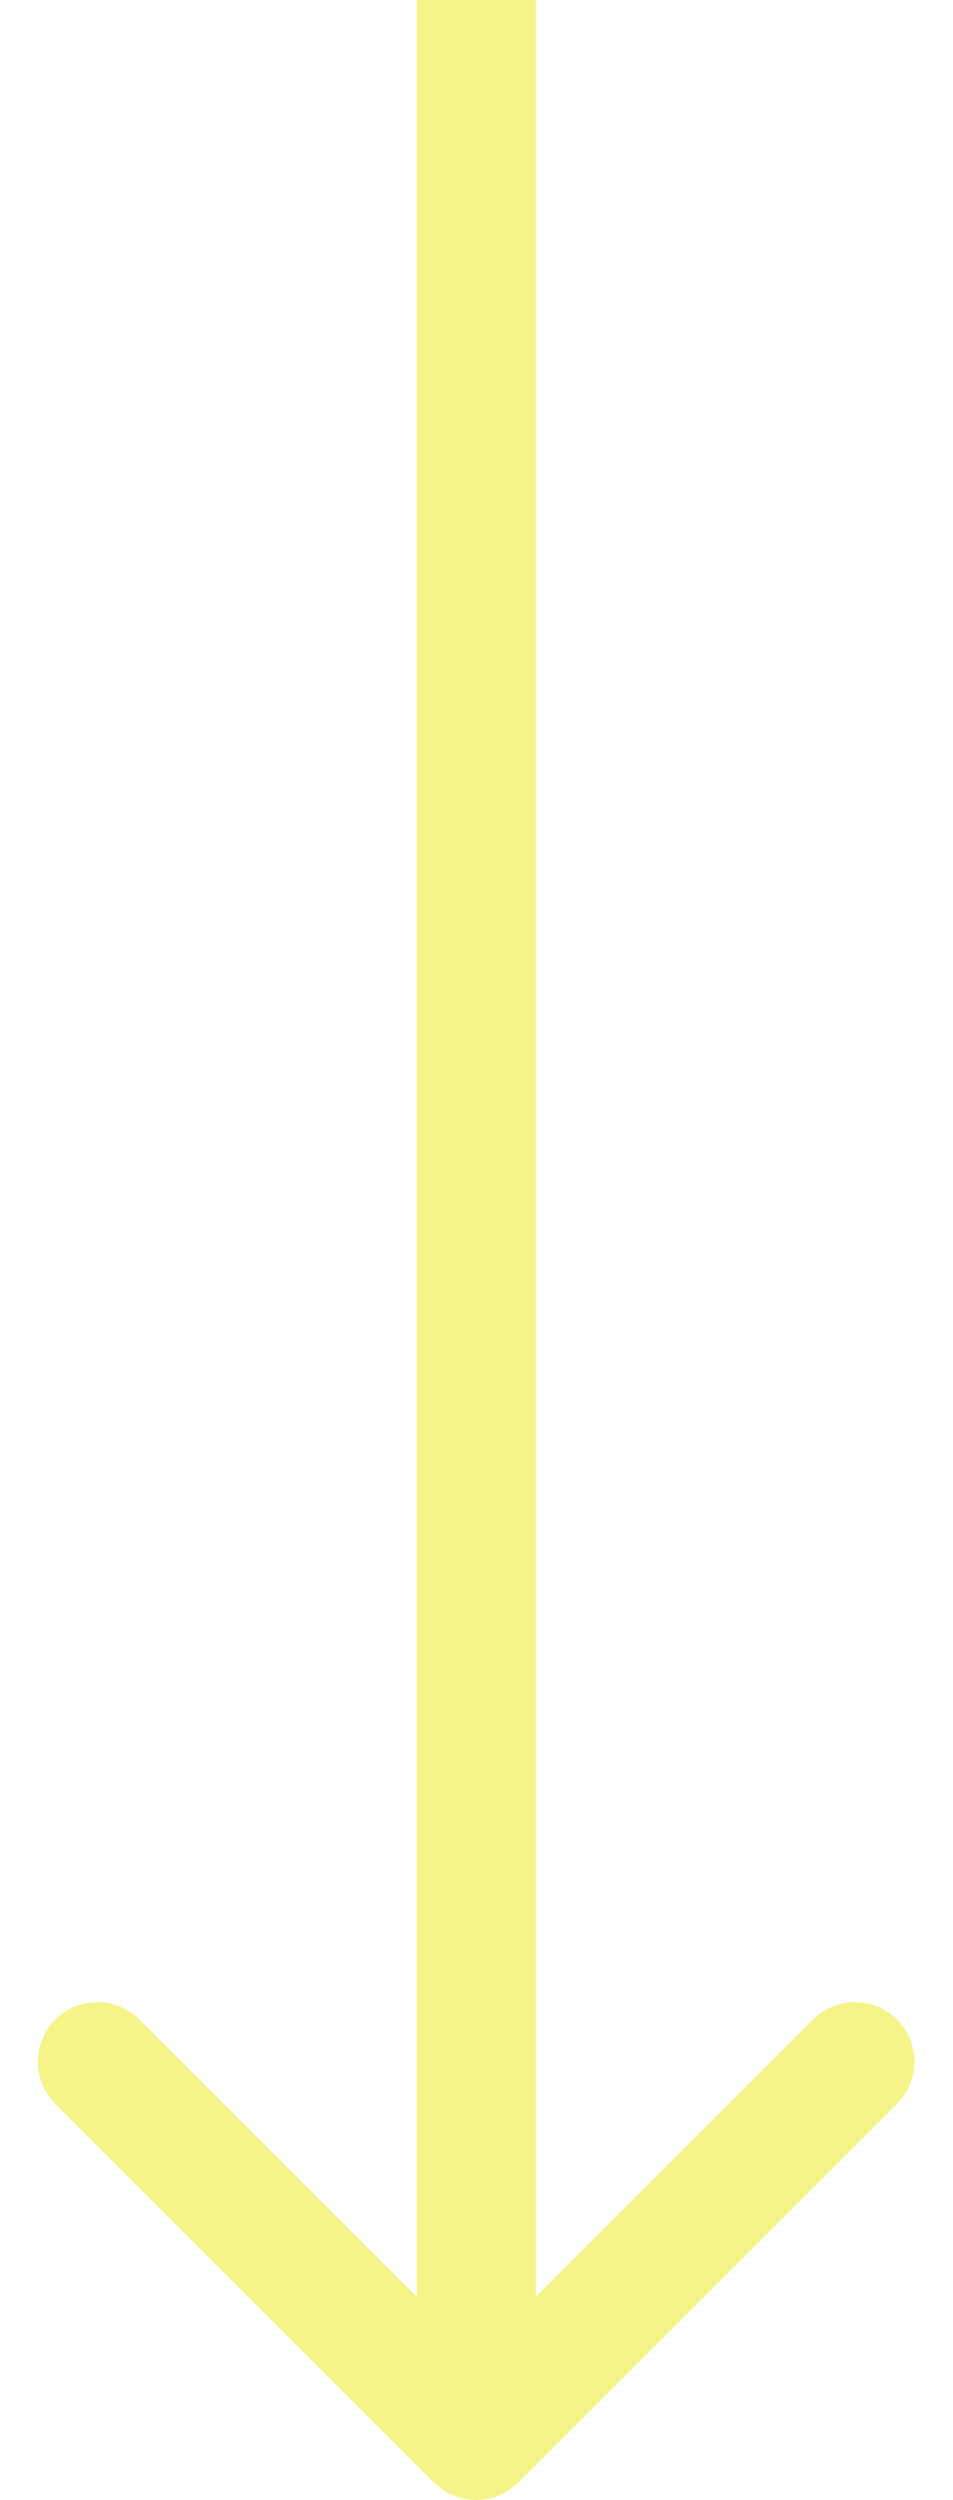
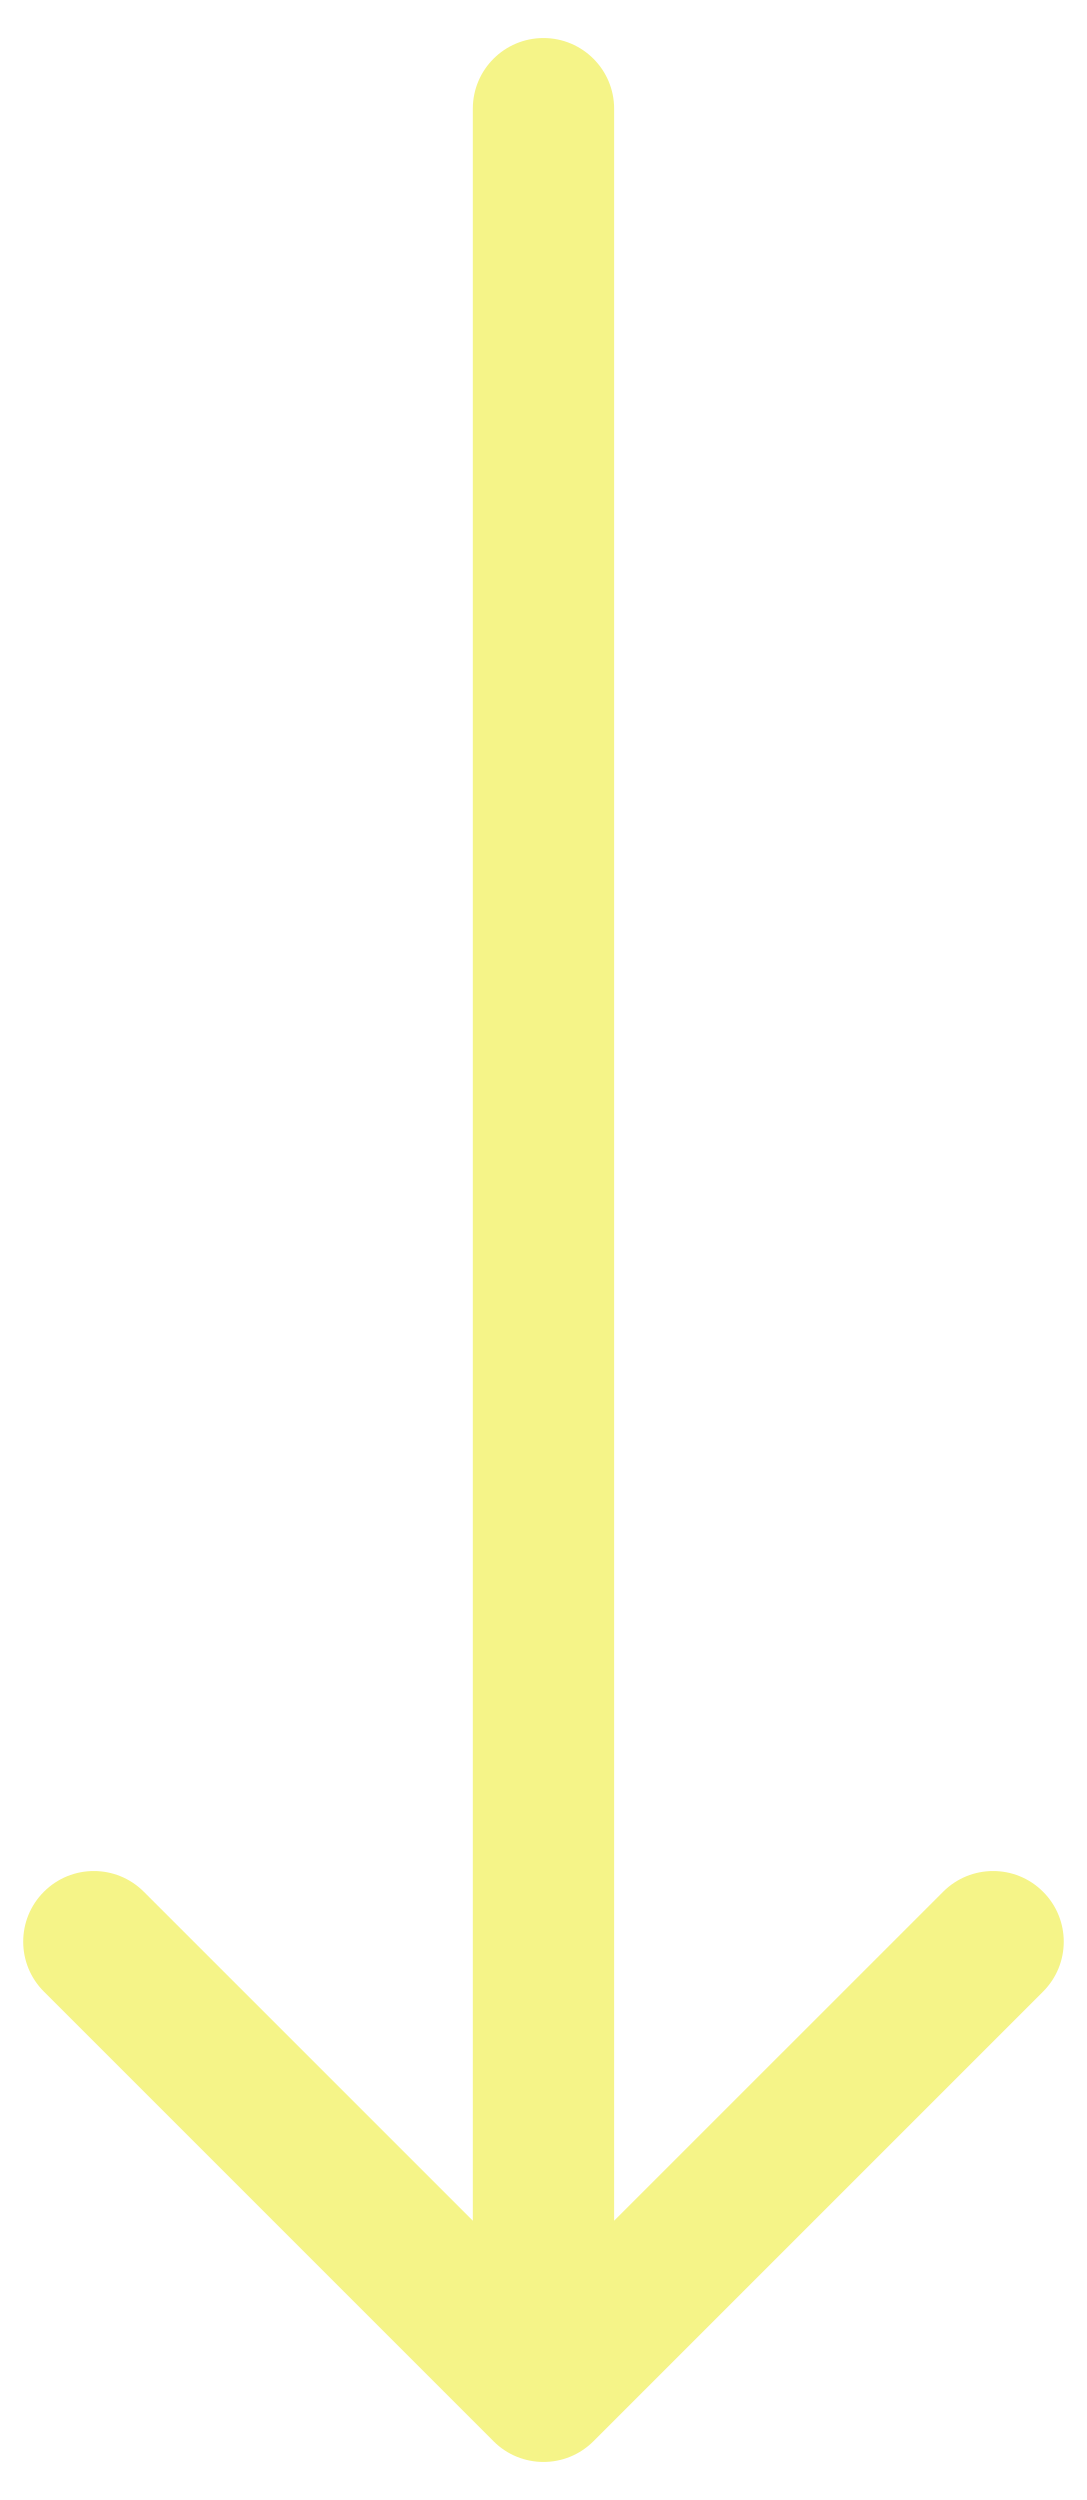
- <svg xmlns="http://www.w3.org/2000/svg" width="16" height="42" viewBox="0 0 16 42" fill="none">
-   <path d="M7.293 41.707C7.683 42.098 8.317 42.098 8.707 41.707L15.071 35.343C15.462 34.953 15.462 34.319 15.071 33.929C14.681 33.538 14.047 33.538 13.657 33.929L8 39.586L2.343 33.929C1.953 33.538 1.319 33.538 0.929 33.929C0.538 34.319 0.538 34.953 0.929 35.343L7.293 41.707ZM7 -4.37114e-08L7 41L9 41L9 4.37114e-08L7 -4.37114e-08Z" fill="#F5F488" />
+ <svg xmlns="http://www.w3.org/2000/svg" width="20" height="46" viewBox="0 0 20 46" fill="none">
+   <path d="M11.3 2C11.3 1.282 10.718 0.7 10 0.7C9.282 0.7 8.7 1.282 8.7 2L11.3 2ZM9.081 44.919C9.588 45.427 10.412 45.427 10.919 44.919L19.192 36.646C19.7 36.138 19.7 35.315 19.192 34.808C18.685 34.3 17.862 34.3 17.354 34.808L10 42.161L2.646 34.808C2.138 34.3 1.315 34.3 0.808 34.808C0.3 35.315 0.3 36.138 0.808 36.646L9.081 44.919ZM8.7 2L8.7 44L11.3 44L11.3 2L8.7 2Z" fill="#F5F488" />
</svg>
